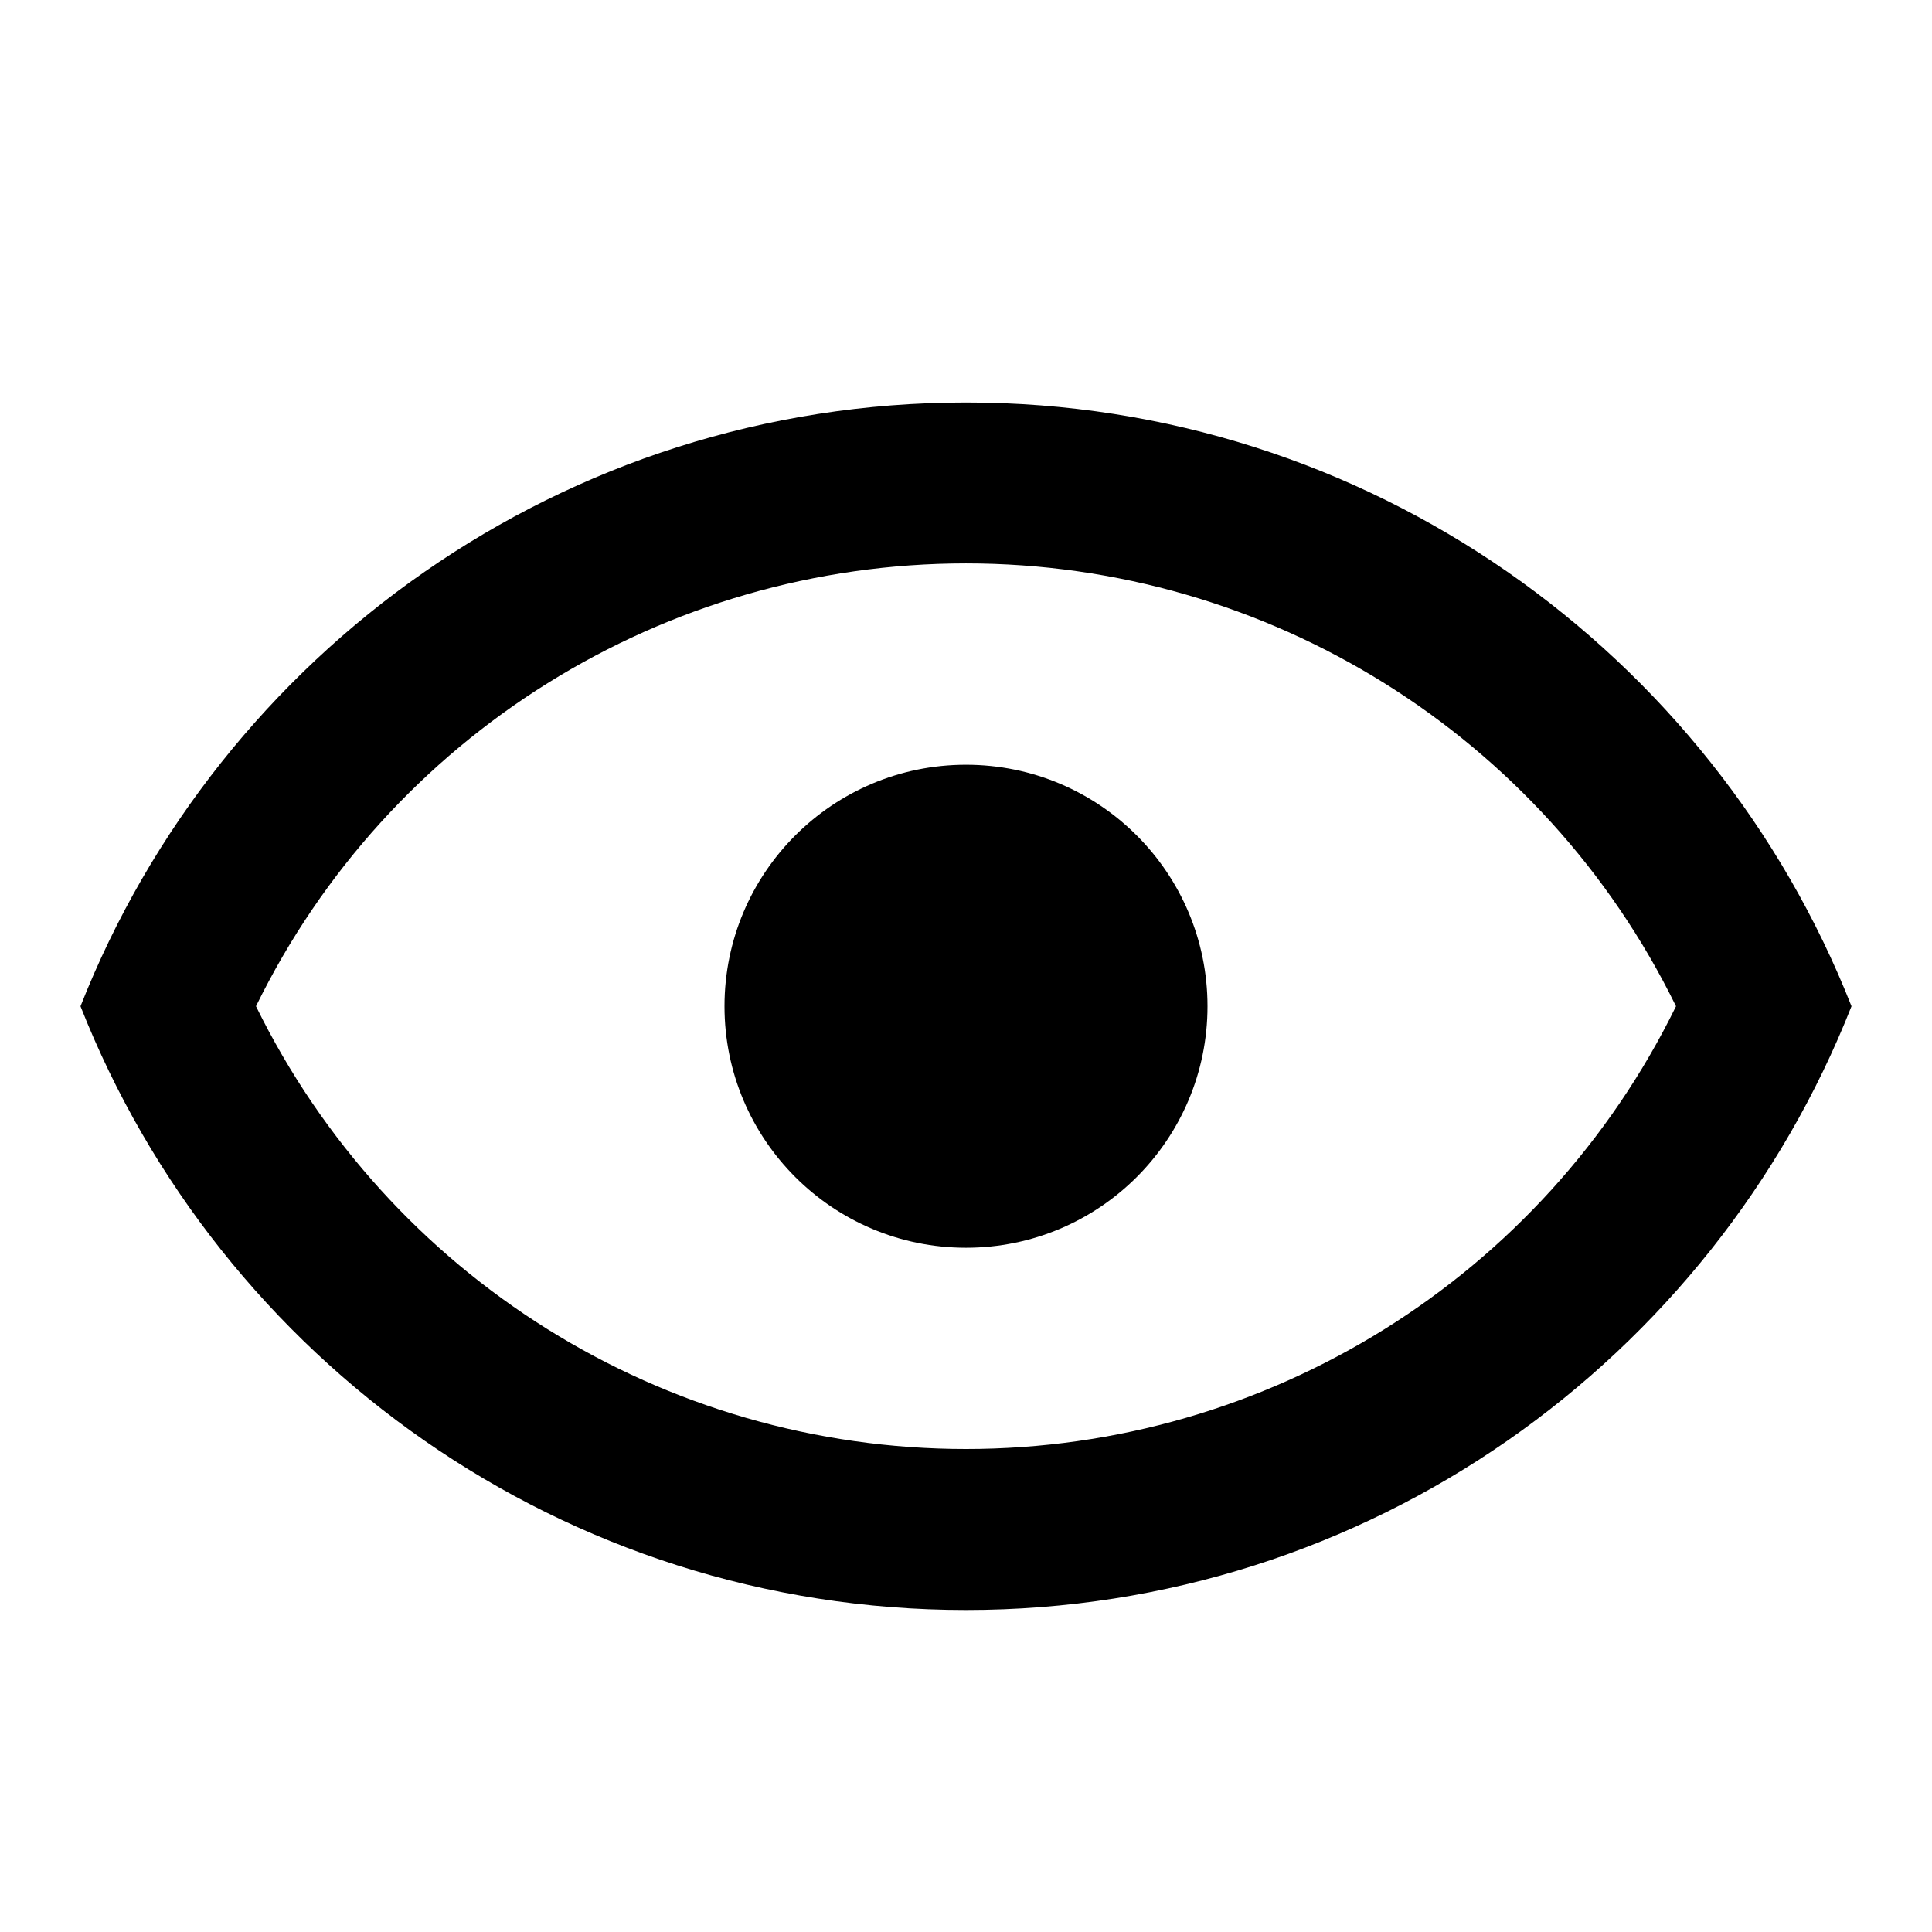
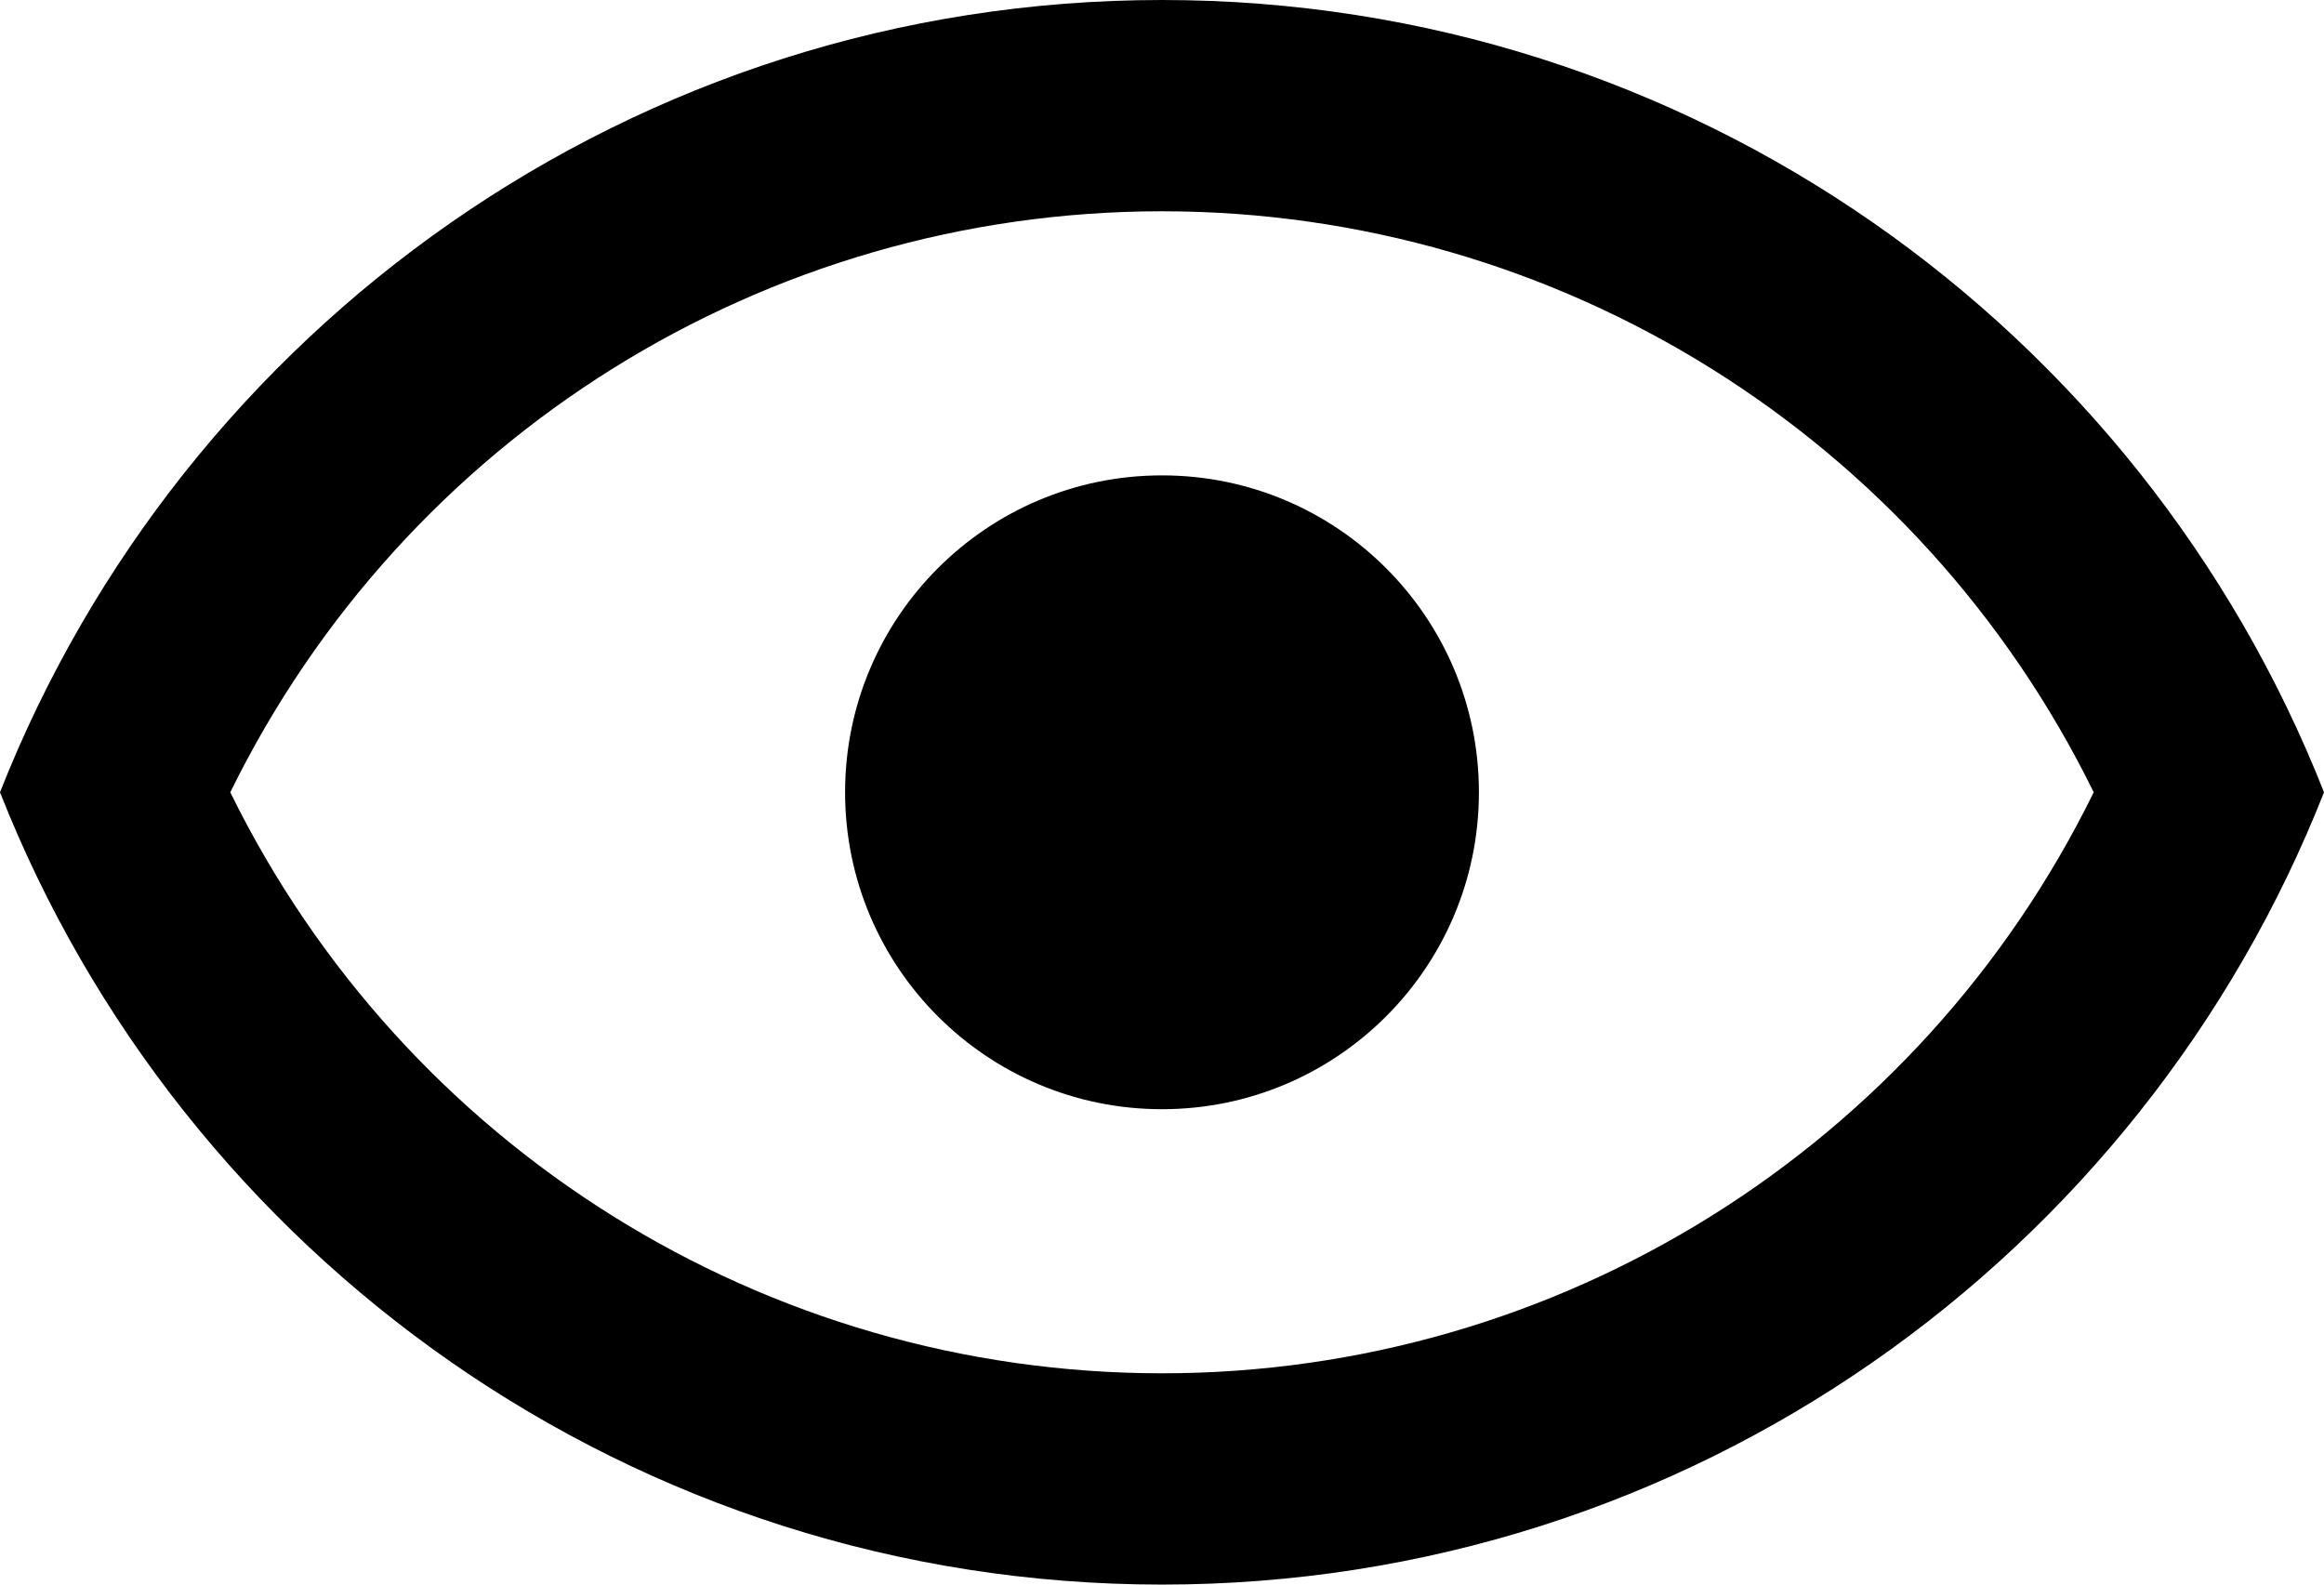
- <svg xmlns="http://www.w3.org/2000/svg" aria-label="eye icon" viewBox="0 0 24 24">
-   <path fill-rule="evenodd" clip-rule="evenodd" d="M23 12.5c-1.73 4.39-6 7.5-11 7.5s-9.27-3.11-11-7.5C2.73 8.11 7 5 12 5s9.27 3.11 11 7.5zm-8 0a3 3 0 1 1-6 0 3 3 0 0 1 6 0zM12 18c-3.76 0-7.17-2.14-8.82-5.5a9.821 9.821 0 0 1 17.64 0A9.821 9.821 0 0 1 12 18z" />
+ <svg xmlns="http://www.w3.org/2000/svg" viewBox="0 0 22 15">
+   <path fill-rule="evenodd" clip-rule="evenodd" d="M22 7.5C20.27 11.89 16 15 11 15C6 15 1.73 11.89 0 7.5C1.73 3.11 6 0 11 0C16 0 20.27 3.11 22 7.5ZM14 7.5C14 9.157 12.657 10.5 11 10.5C9.343 10.5 8 9.157 8 7.5C8 5.843 9.343 4.5 11 4.5C12.657 4.5 14 5.843 14 7.5ZM11 13C7.24 13 3.83 10.86 2.18 7.5C3.83 4.14 7.24 2 11 2C14.76 2 18.17 4.14 19.82 7.5C18.17 10.86 14.76 13 11 13Z" />
</svg>
